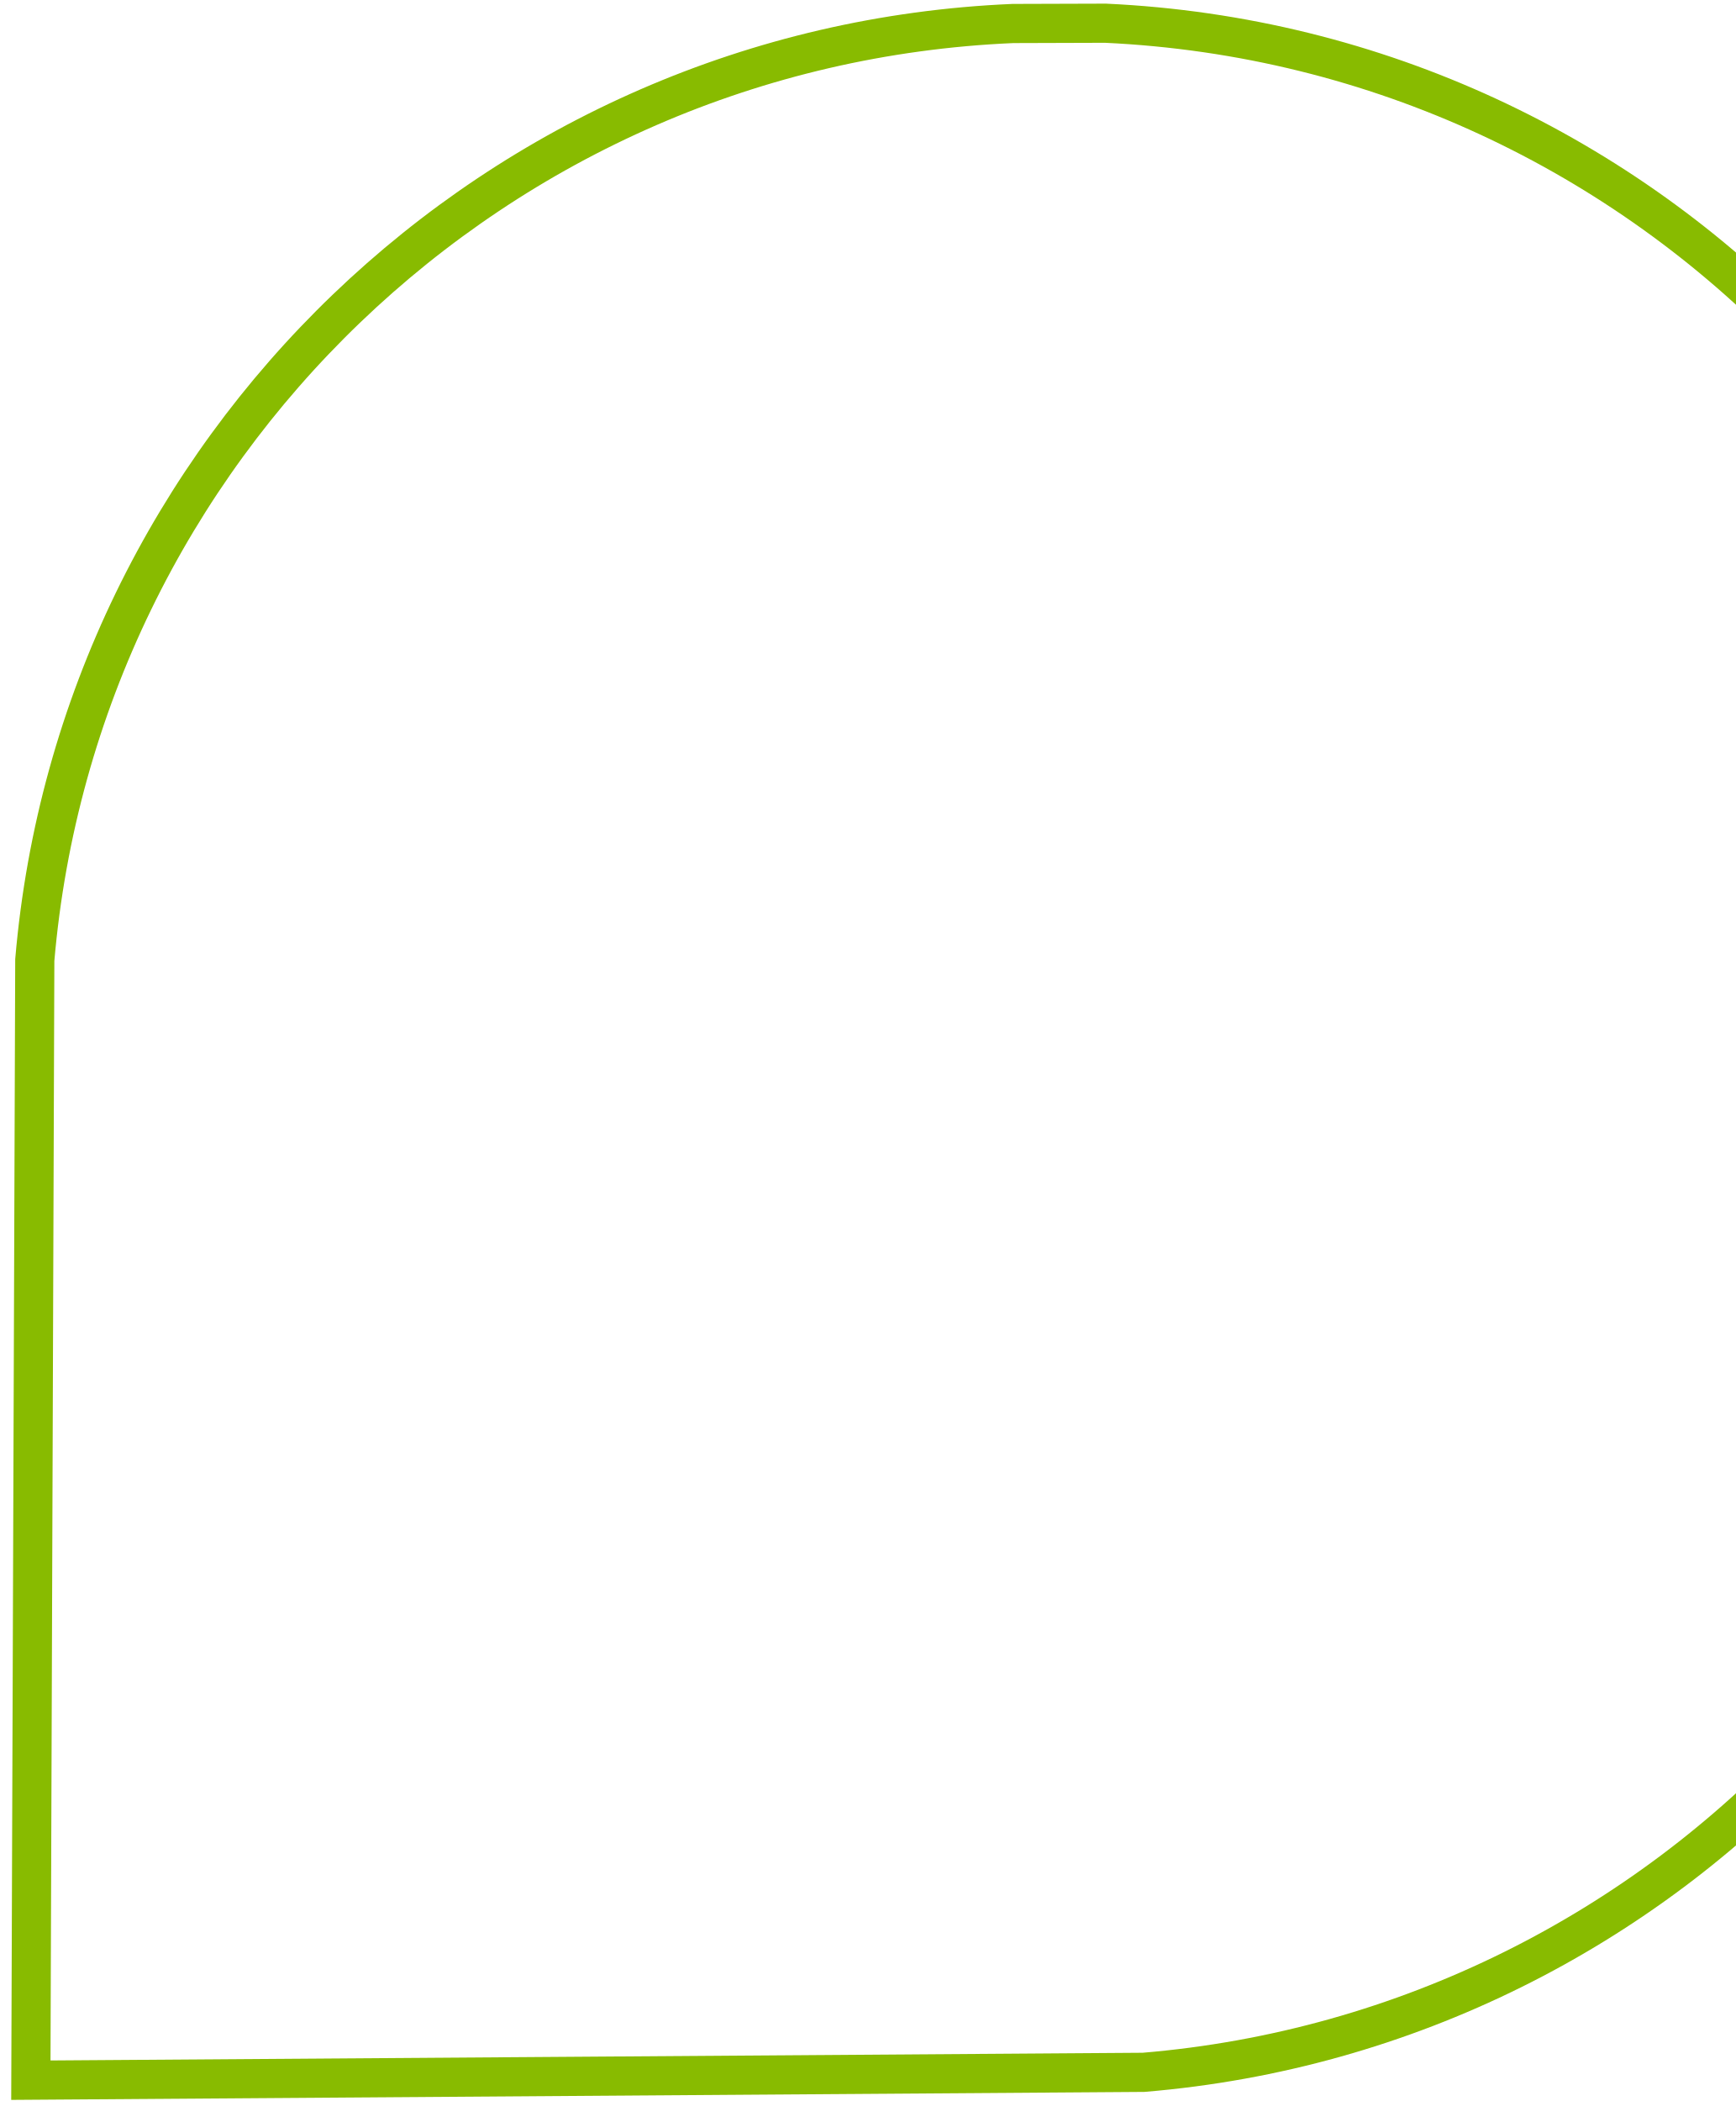
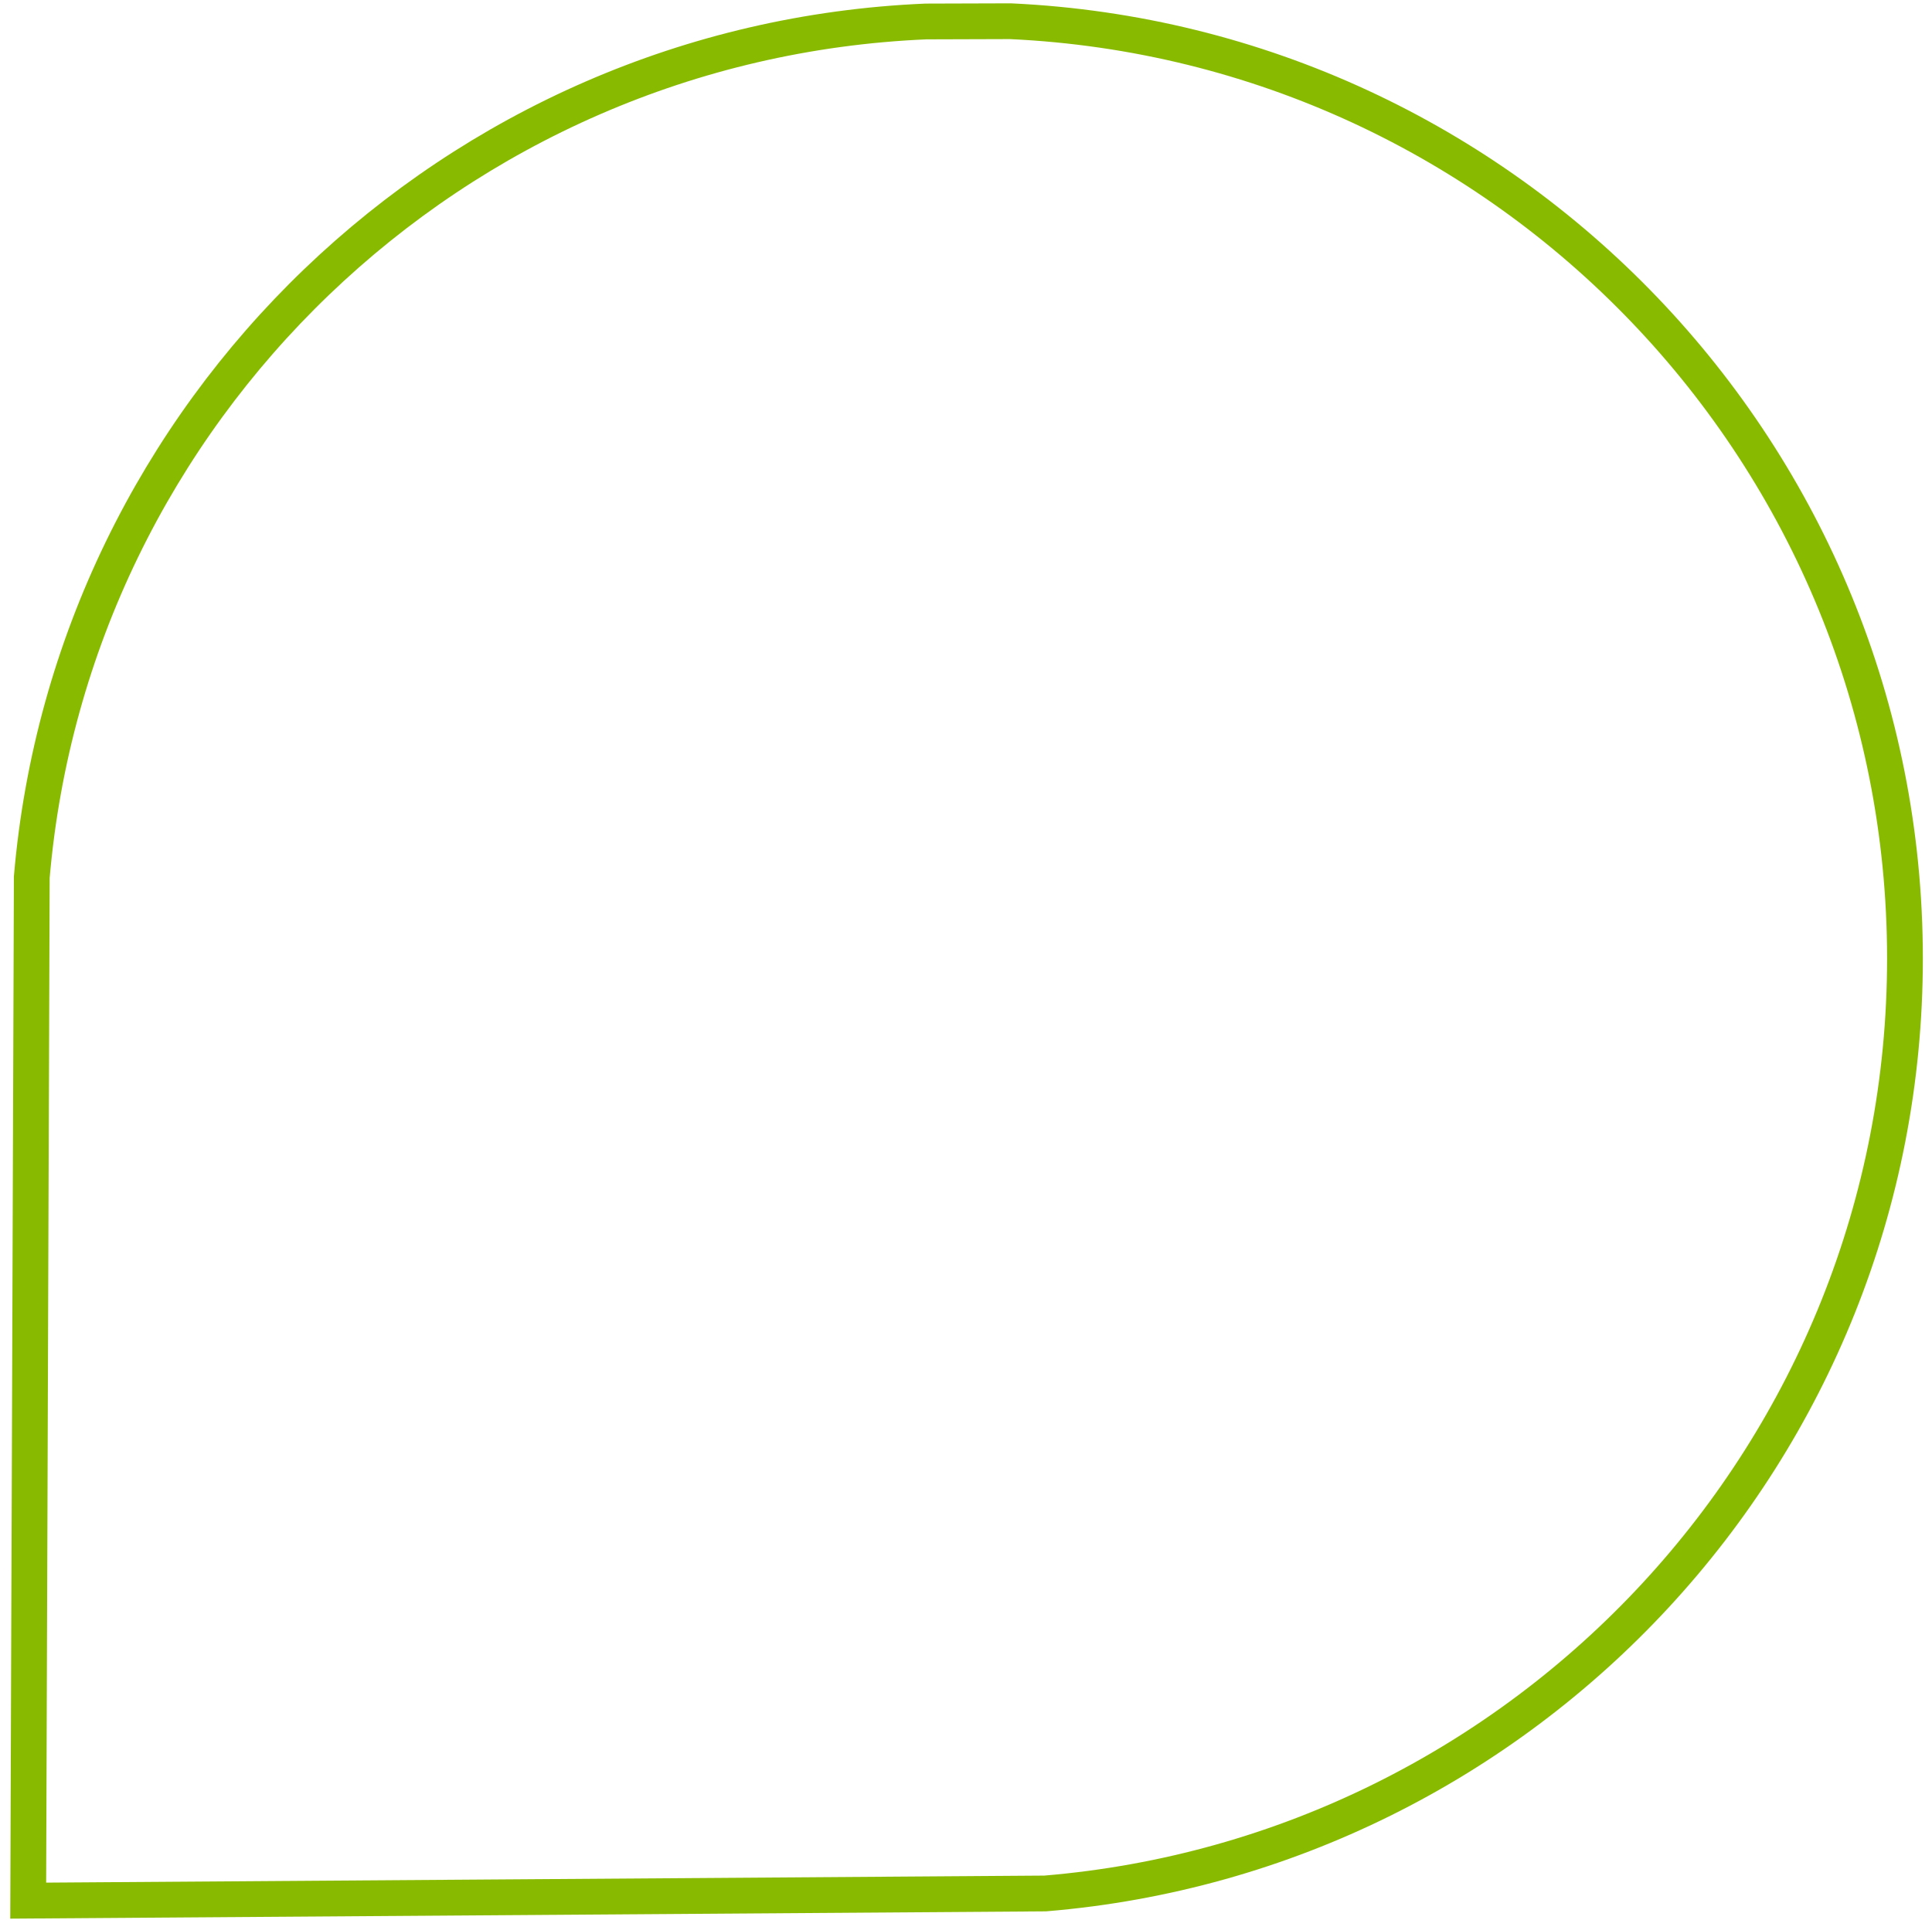
- <svg xmlns="http://www.w3.org/2000/svg" width="133" height="161" viewBox="0 0 133 161" fill="none">
-   <path d="M2.666 73.565C6.02 34.429 38.042 3.488 77.635 1.801L84.722 1.779C126.457 3.708 159.733 38.155 159.733 80.389C159.733 121.628 127.991 155.449 87.64 158.803L2.365 159.404L2.666 73.565Z" stroke="#88BB00" stroke-width="3" />
+ <svg xmlns="http://www.w3.org/2000/svg" width="162" height="161" viewBox="0 0 162 161" fill="none">
+   <path d="M2.665 73.565C6.02 34.429 38.042 3.488 77.635 1.801L84.722 1.779C126.457 3.708 159.733 38.155 159.733 80.389C159.733 121.628 127.991 155.449 87.64 158.803L2.365 159.404L2.665 73.565Z" stroke="#88BB00" stroke-width="3" />
</svg>
